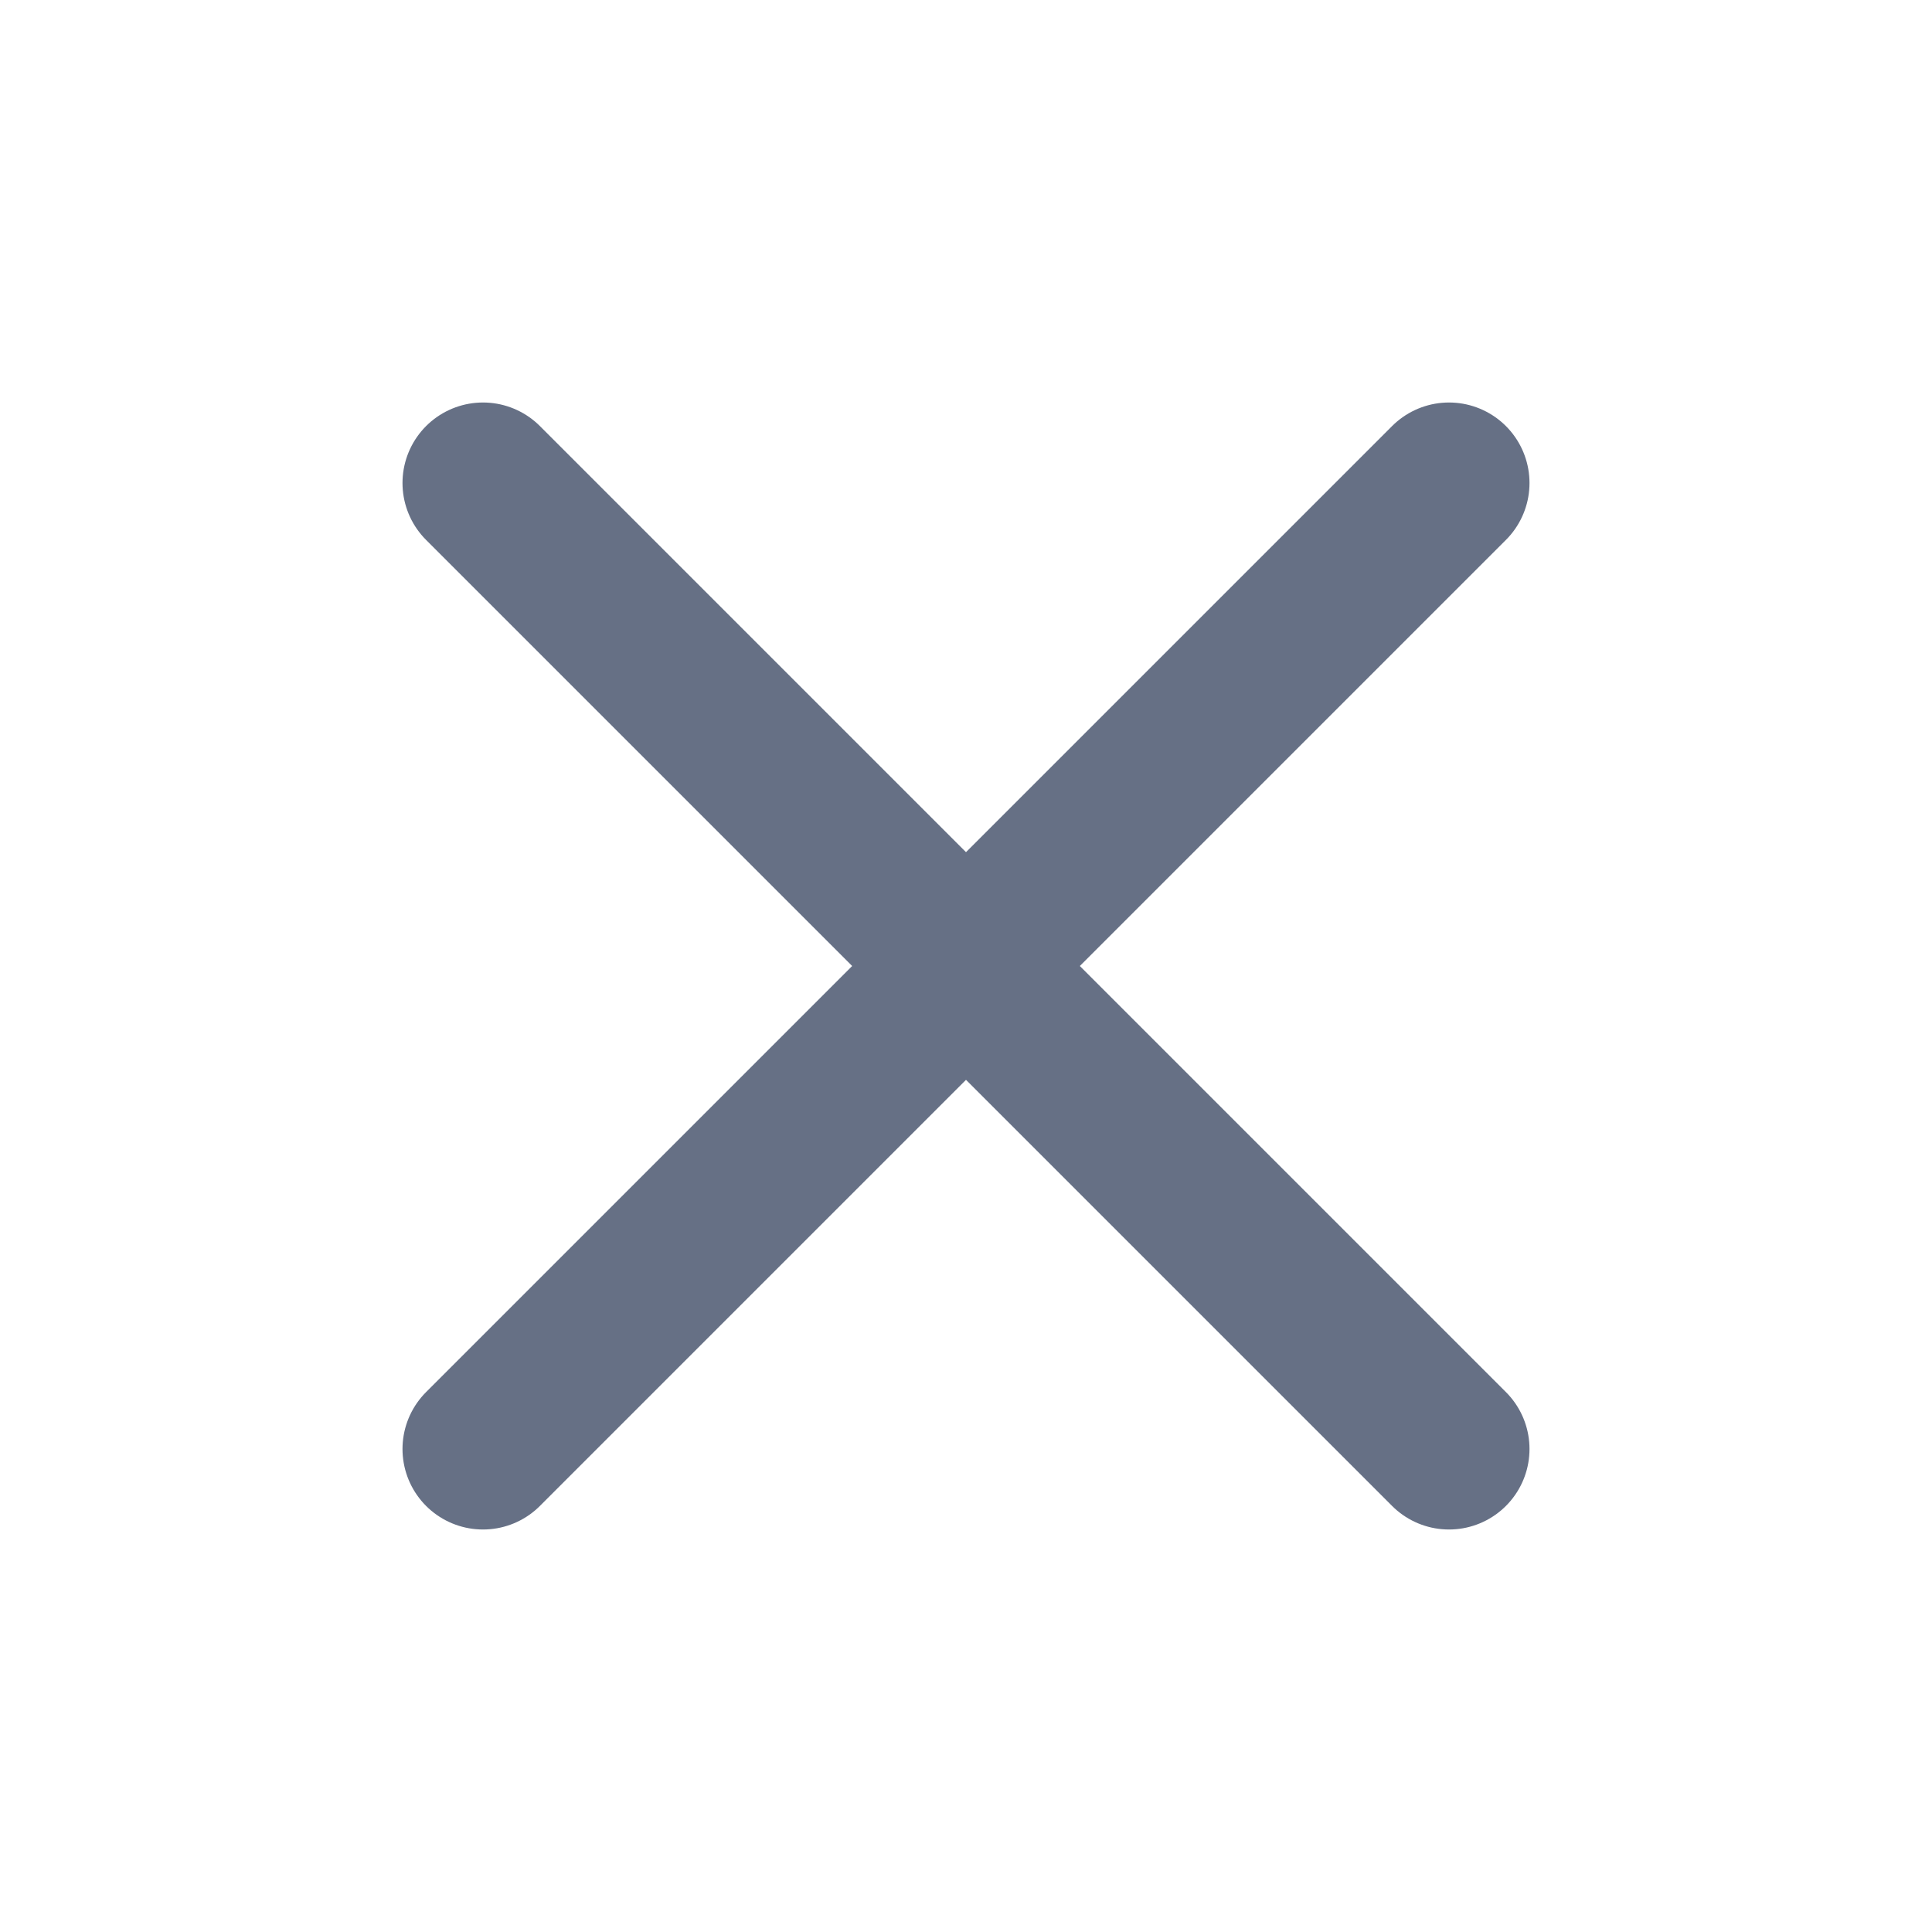
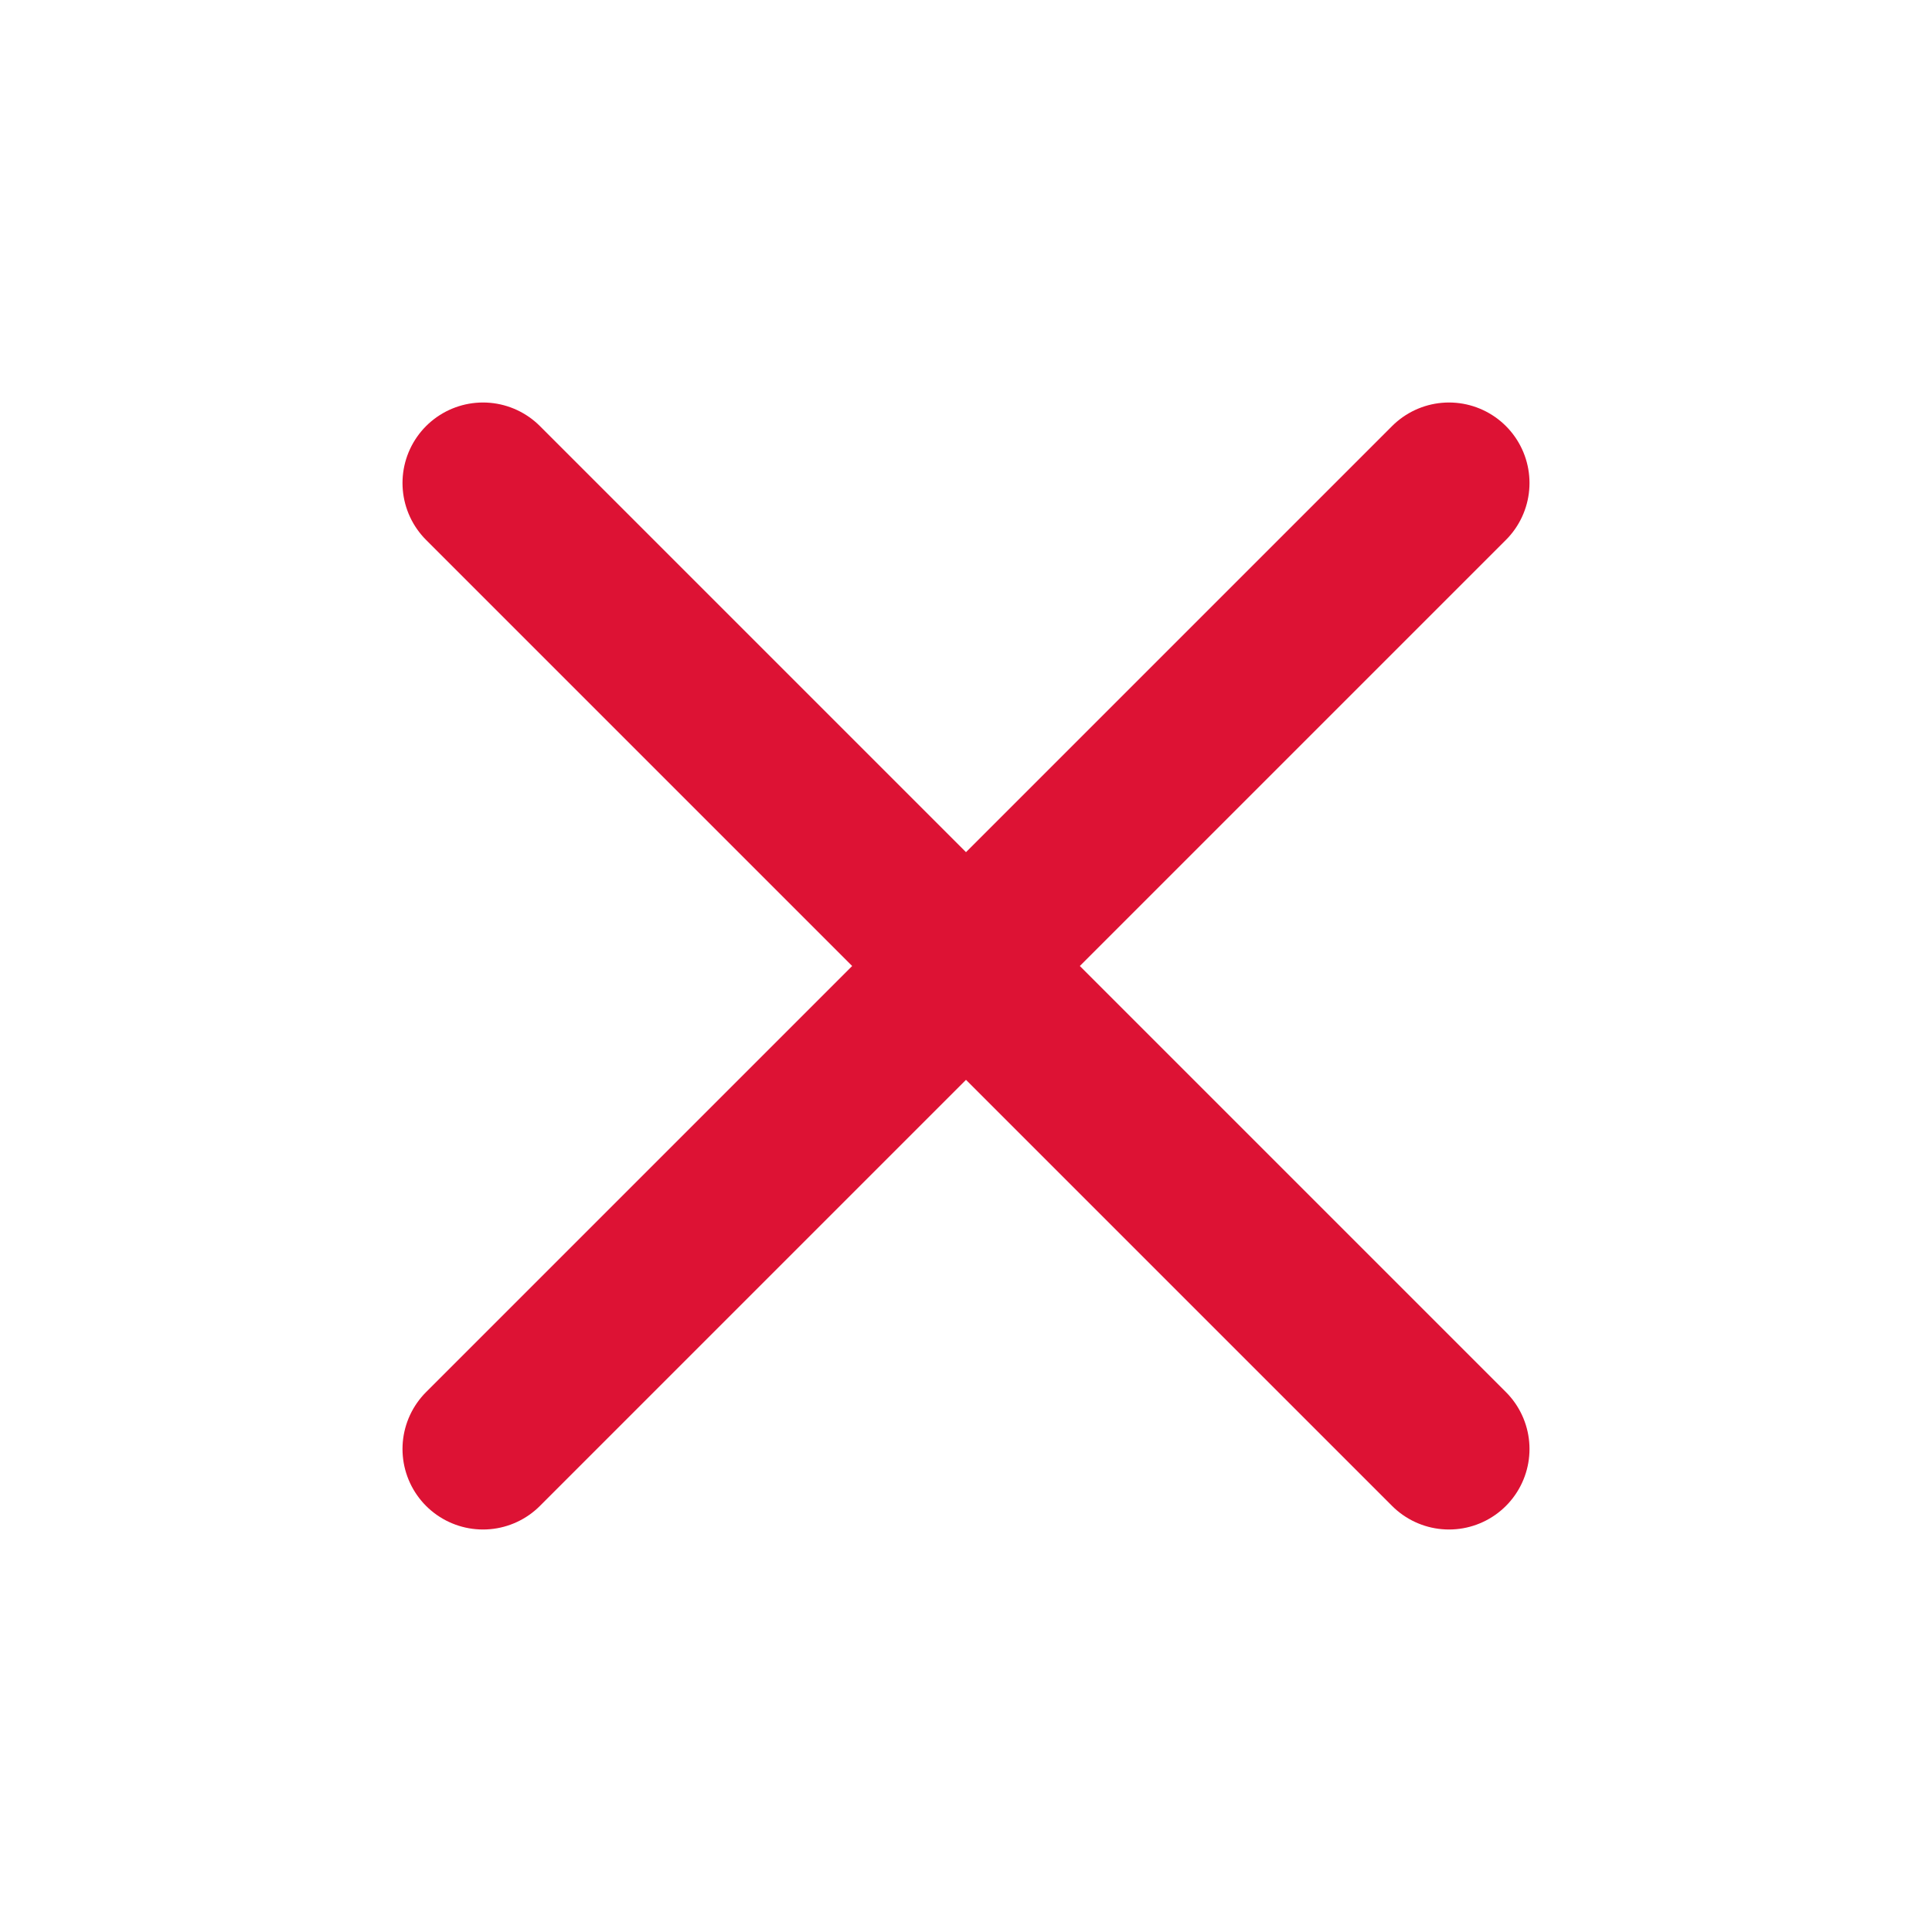
<svg xmlns="http://www.w3.org/2000/svg" width="24" height="24" viewBox="0 0 24 24" fill="none">
-   <path d="M18 6L6 18M6 6L18 18" stroke="#667085" stroke-width="2" stroke-linecap="round" stroke-linejoin="round" />
+   <path d="M18 6L6 18M6 6L18 18" stroke="#dd1234" stroke-width="2" stroke-linecap="round" stroke-linejoin="round" />
</svg>
